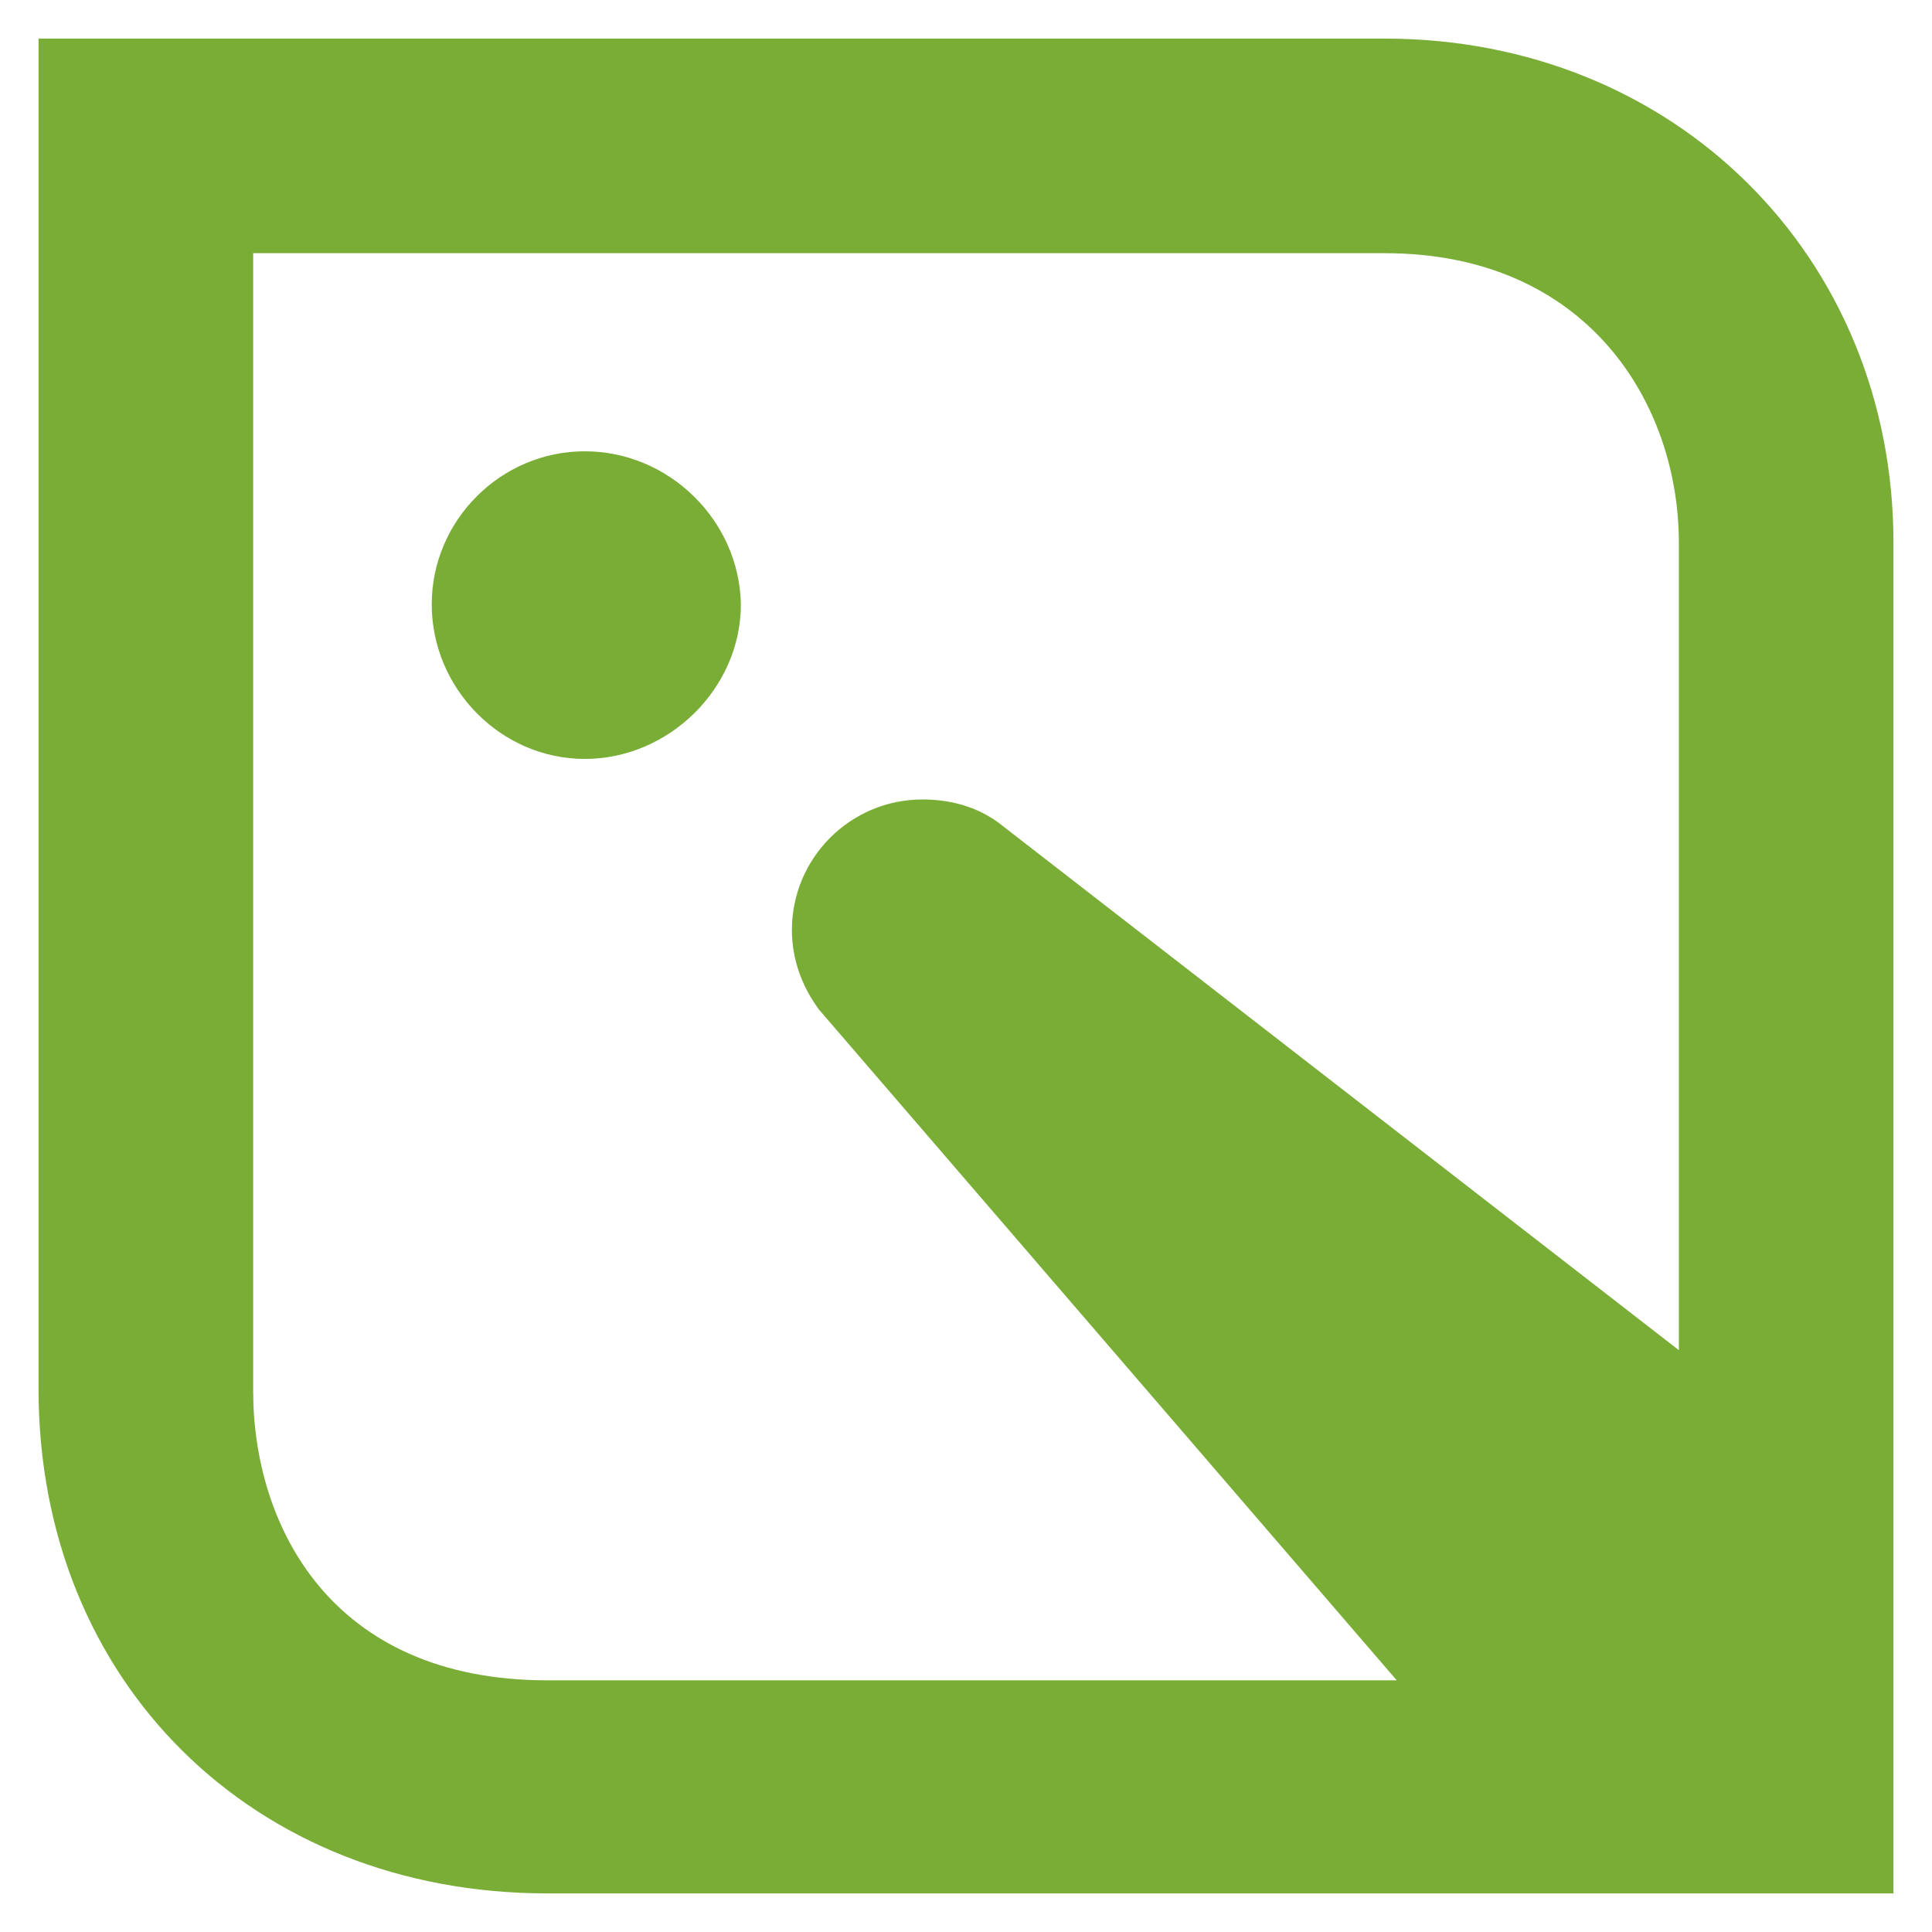
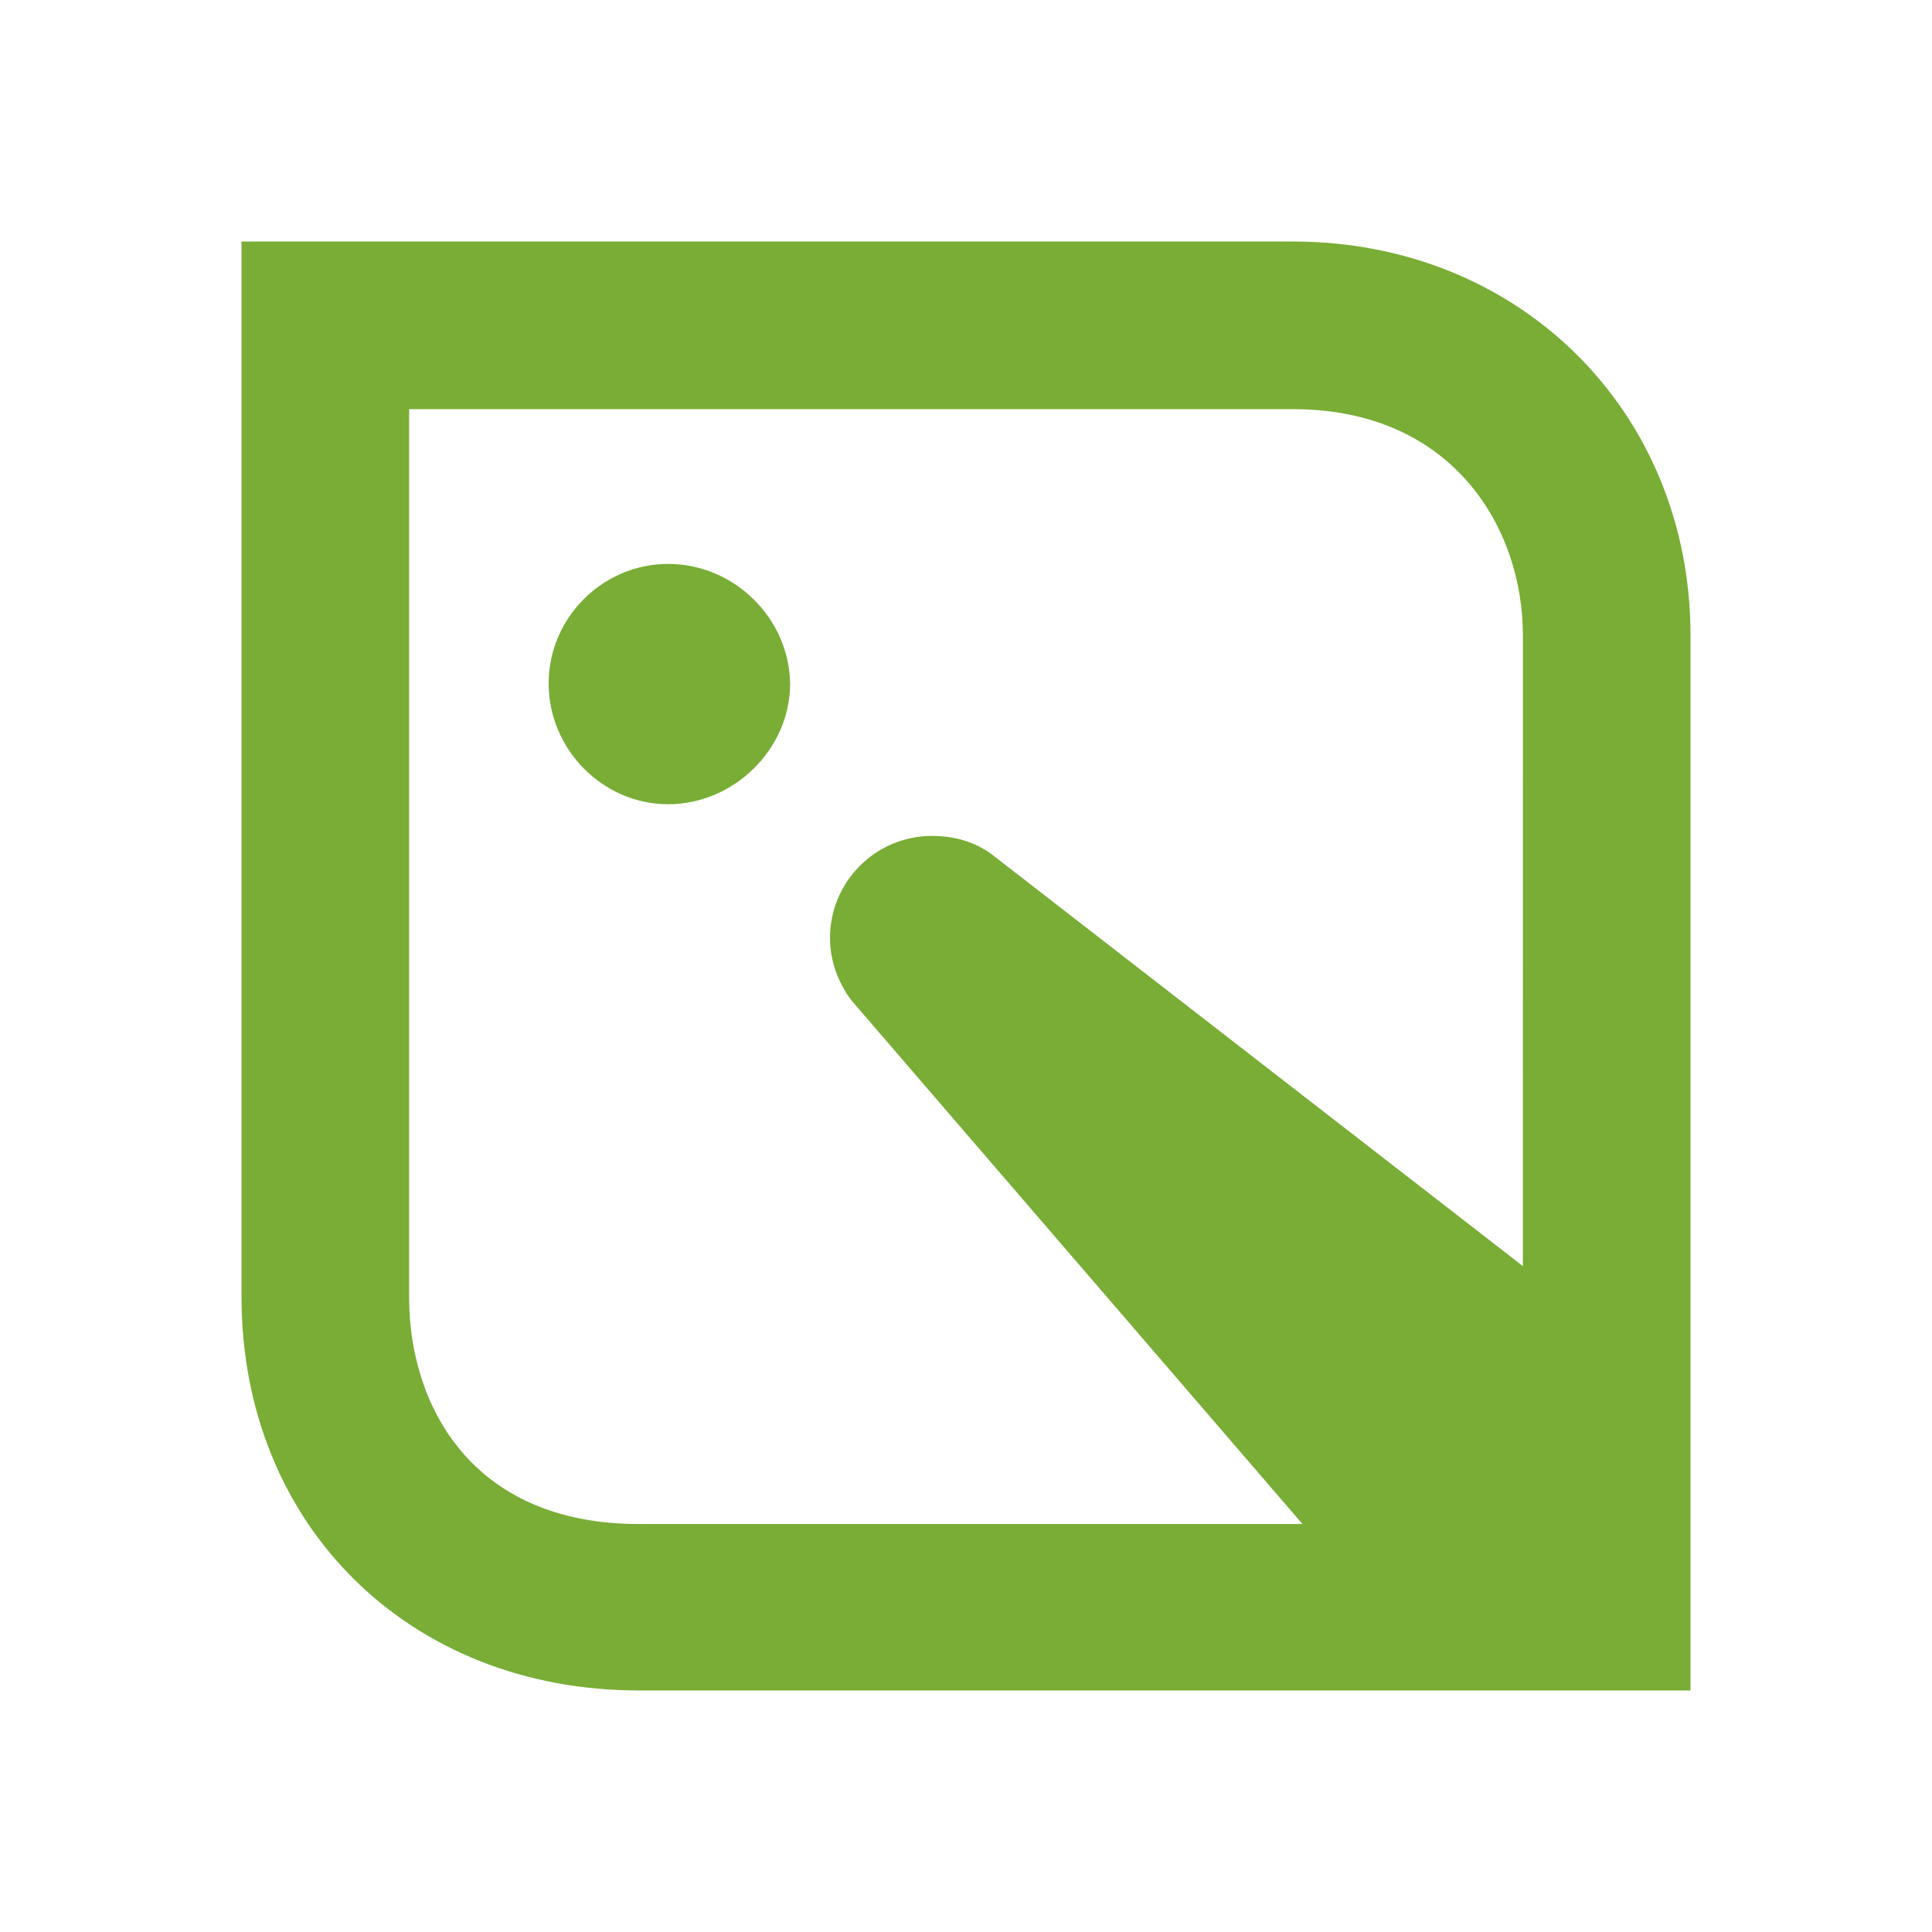
<svg xmlns="http://www.w3.org/2000/svg" version="1.1" id="Layer_1" x="0px" y="0px" width="100px" height="100px" viewBox="0 0 100 100" enable-background="new 0 0 100 100" xml:space="preserve">
  <g>
    <g>
-       <path fill="#79AD36" d="M30.27,23.359c-4.35,0-7.923,3.573-7.923,7.923s3.573,8,7.923,8s8.078-3.651,8.078-8    C38.271,26.932,34.62,23.359,30.27,23.359z" />
-       <path fill="#79AD36" d="M71.673,1.998H1.996v69.905c0,15.146,11.107,26.099,26.332,26.099h69.677V28.097    C98.005,13.261,86.664,1.998,71.673,1.998z M86.897,69.884L51.634,42.545c-1.088-0.777-2.411-1.165-3.887-1.165    c-3.729,0-6.758,3.029-6.758,6.758c0,1.554,0.544,2.951,1.398,4.114l29.908,34.721H28.328c-11.263,0-15.225-8.079-15.225-14.992    V13.105h58.57c10.486,0,15.225,7.768,15.225,14.992V69.884z" />
+       <path fill="#79AD36" d="M34.587,29.188c-3.398,0-6.189,2.791-6.189,6.189c0,3.398,2.791,6.25,6.189,6.25s6.311-2.853,6.311-6.25    C40.837,31.979,37.986,29.188,34.587,29.188z" />
+       <path fill="#79AD36" d="M66.93,12.502H12.5v54.607c0,11.833,8.676,20.389,20.57,20.389H87.5V32.89    C87.5,21.3,78.642,12.502,66.93,12.502z M78.823,65.532L51.277,44.177c-0.851-0.607-1.884-0.91-3.037-0.91    c-2.913,0-5.279,2.366-5.279,5.279c0,1.214,0.425,2.306,1.092,3.214l23.363,27.123H33.07c-8.798,0-11.894-6.312-11.894-11.711    V21.178H66.93c8.193,0,11.895,6.068,11.895,11.711L78.823,65.532L78.823,65.532z" />
    </g>
  </g>
</svg>
